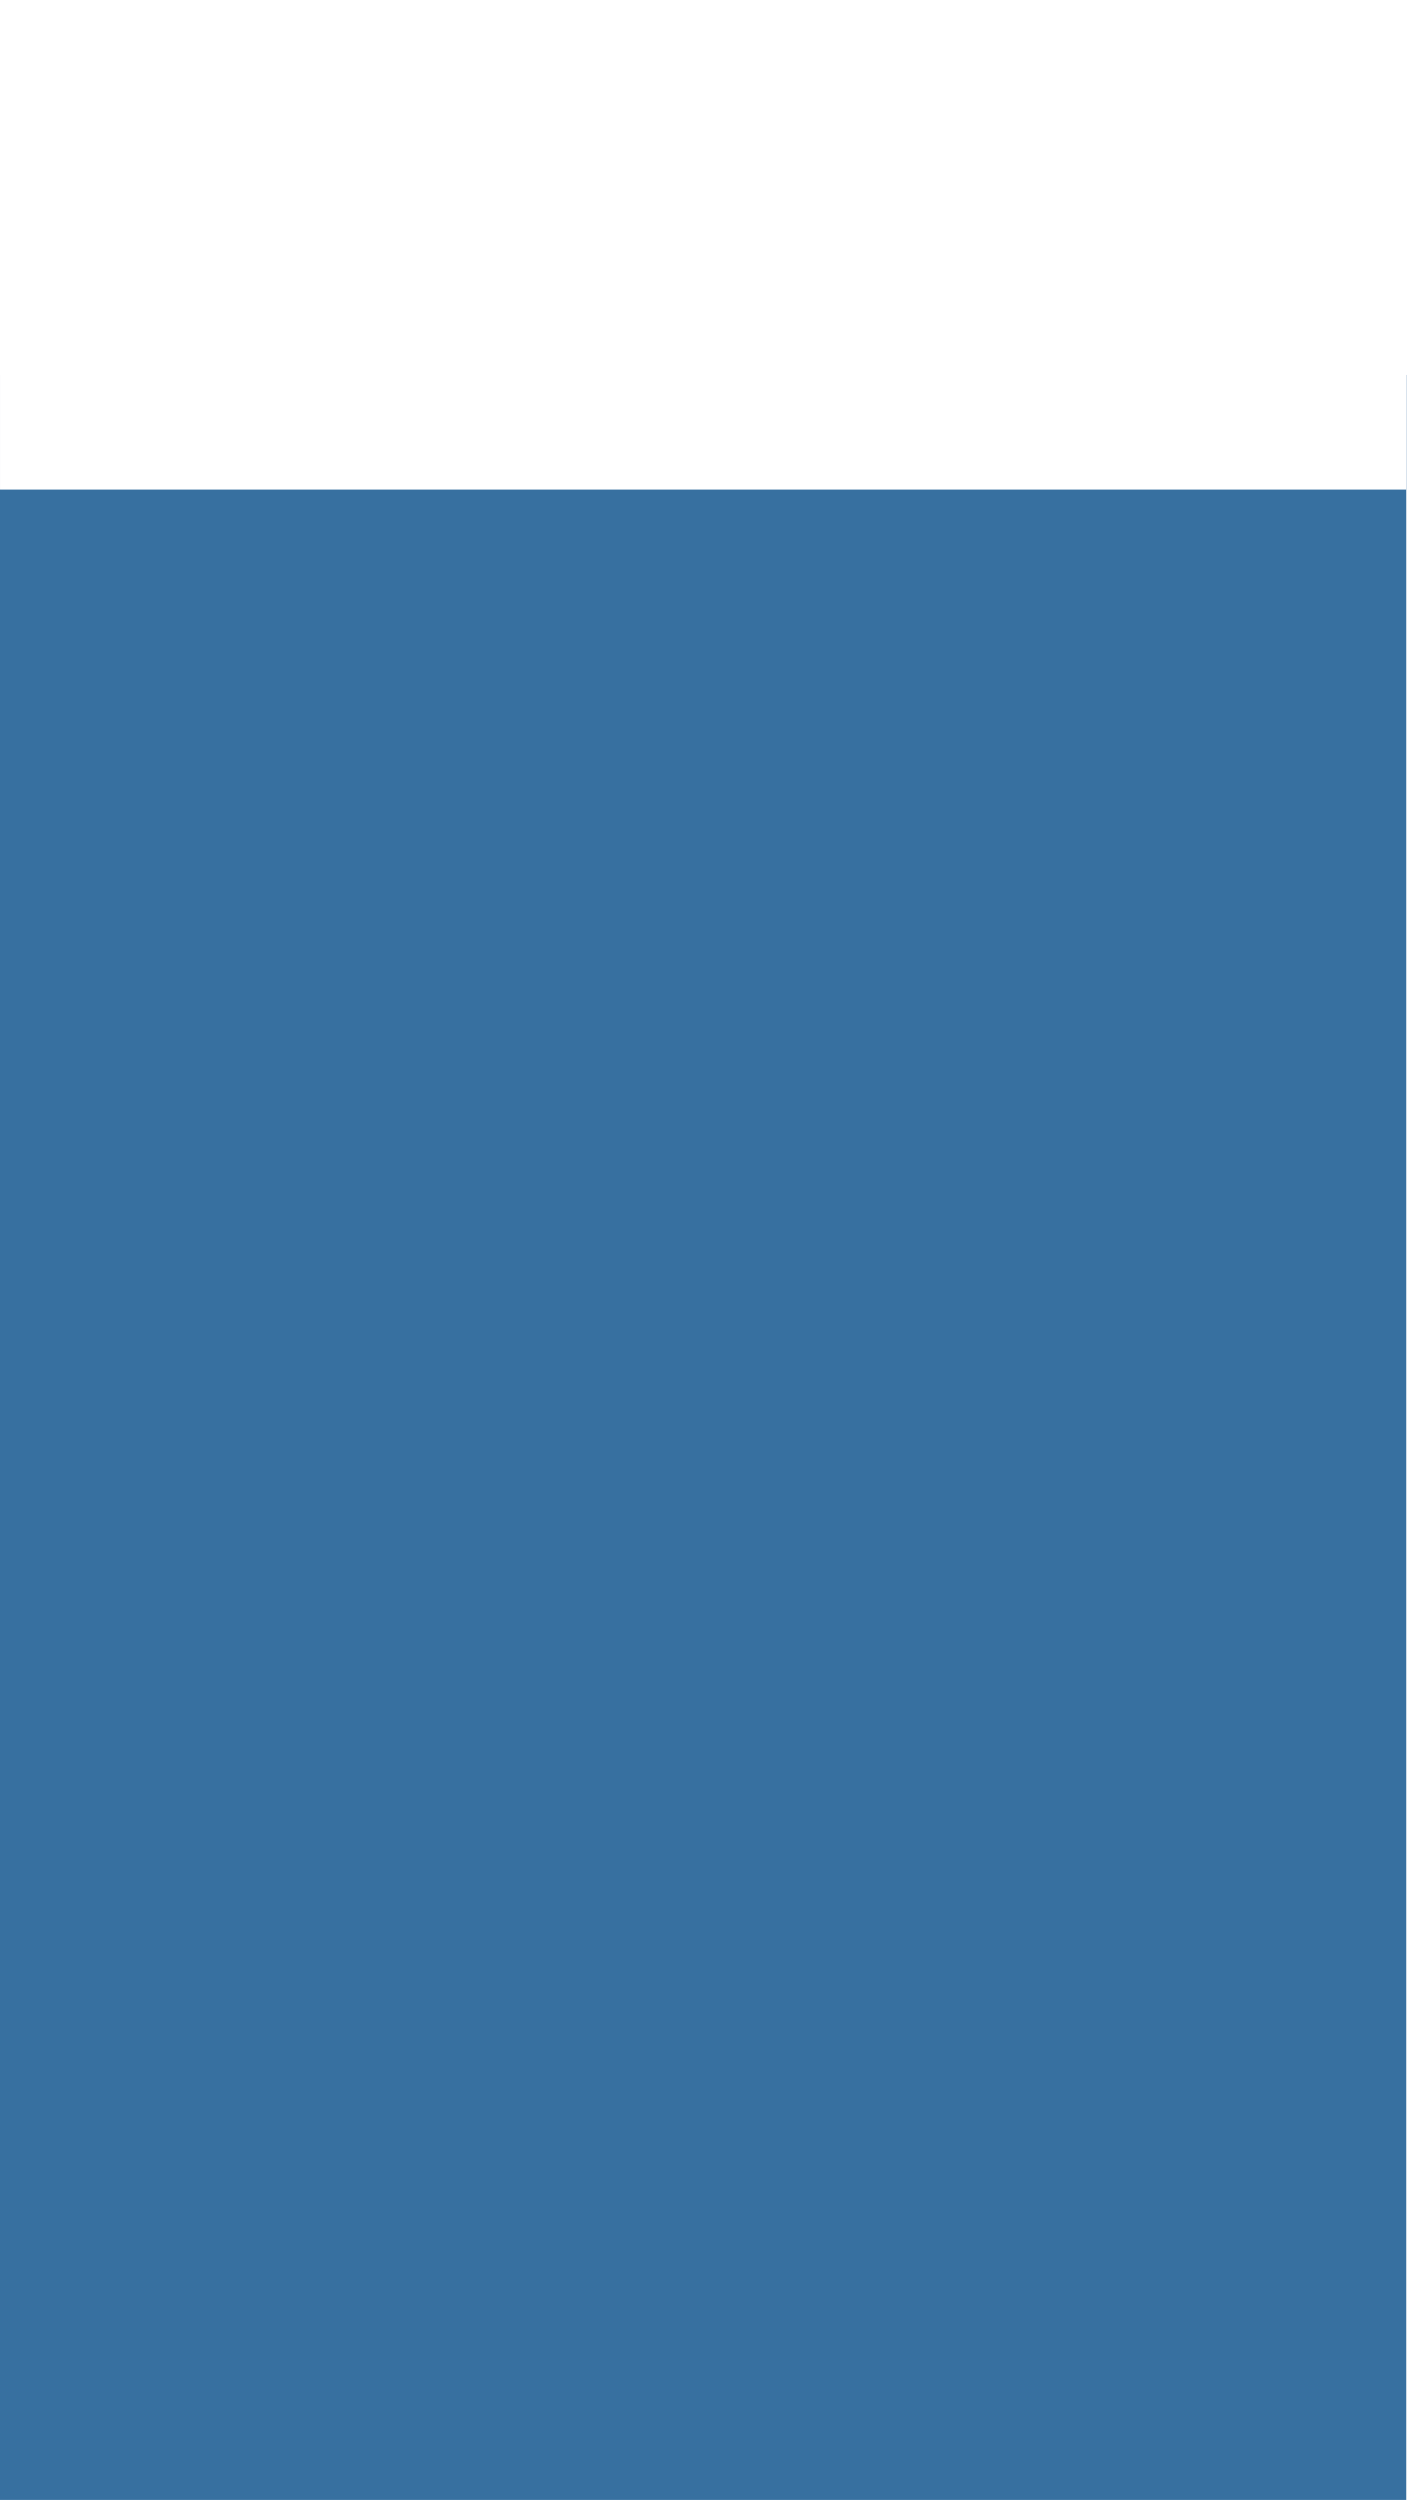
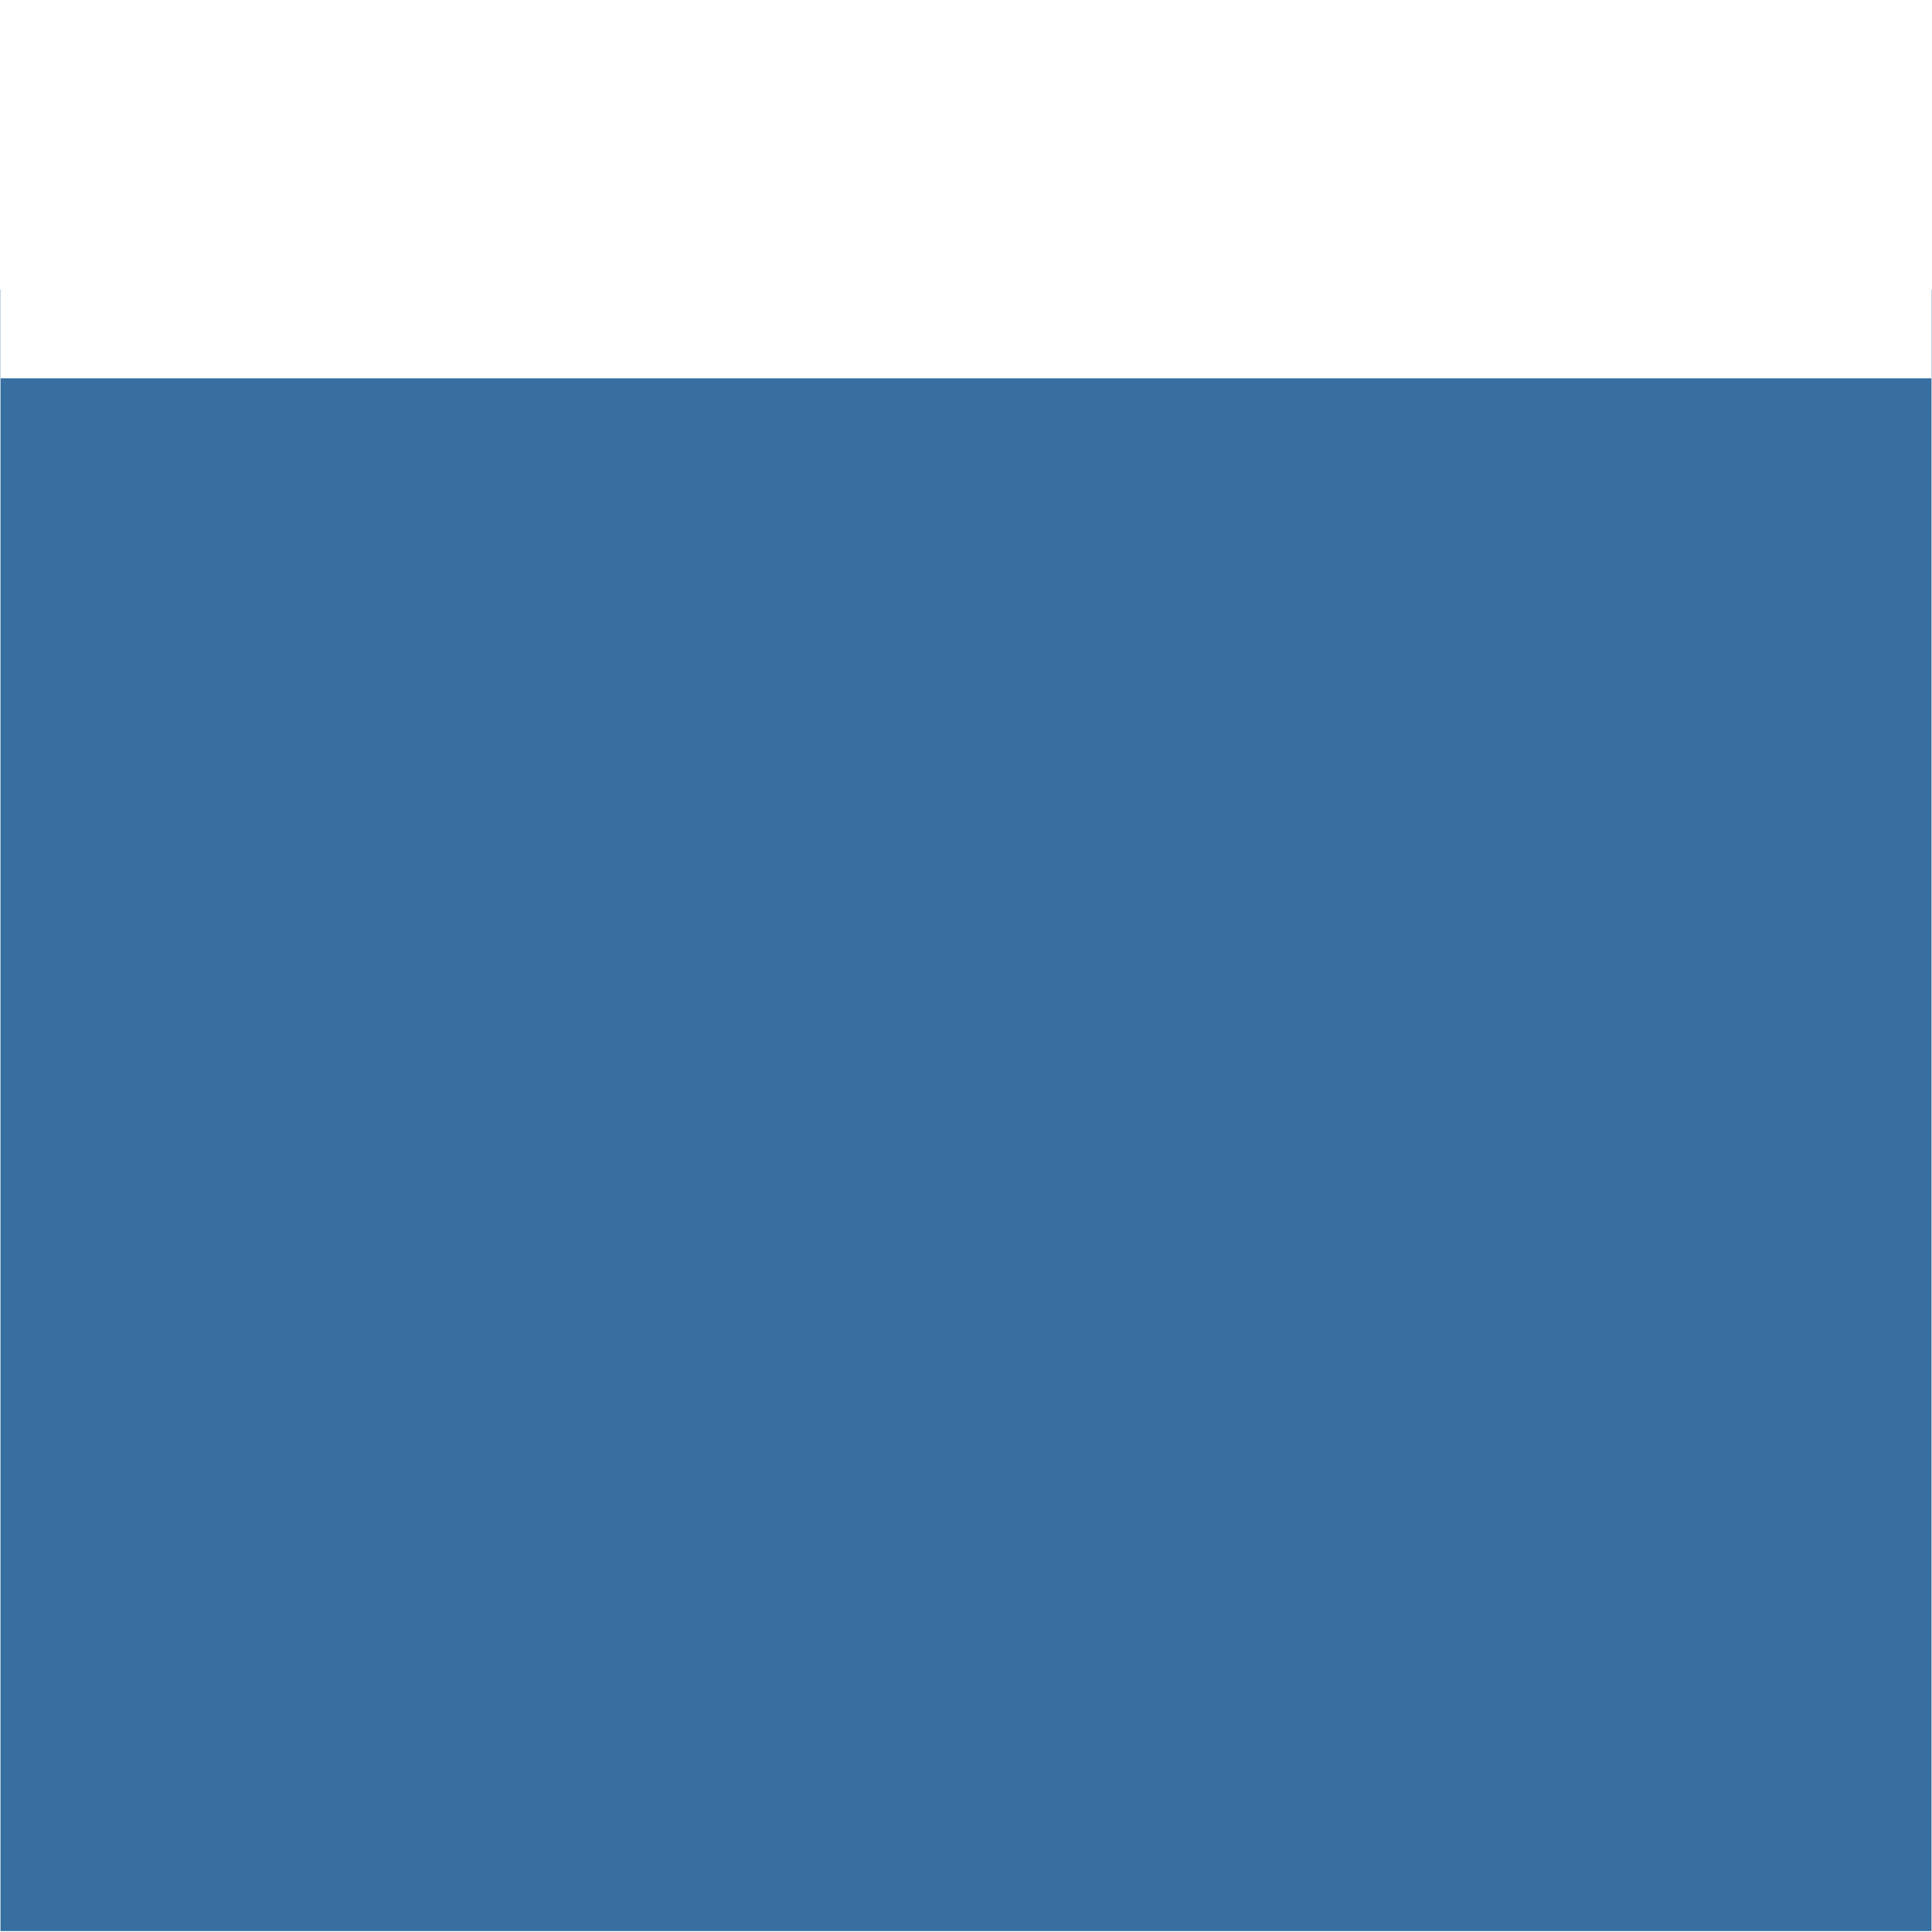
- <svg xmlns="http://www.w3.org/2000/svg" width="1080" zoomAndPan="magnify" viewBox="0 0 810 1440" height="1920" preserveAspectRatio="xMidYMid meet" version="1.0">
+ <svg xmlns="http://www.w3.org/2000/svg" width="3000" zoomAndPan="magnify" viewBox="0 0 2250 2250" height="3000" preserveAspectRatio="xMidYMid meet" version="1.0">
  <defs>
    <clipPath id="id1">
-       <path d="M 0 215.953 L 810 215.953 L 810 1439.953 L 0 1439.953 Z M 0 215.953 " clip-rule="nonzero" />
+       <path d="M 0.5 0 L 2249.5 0 L 2249.5 2249 L 0.5 2249 Z M 0.5 0 " clip-rule="nonzero" />
+     </clipPath>
+     <clipPath id="id2">
+       <path d="M 0.5 337.273 L 2249.5 337.273 L 2249.5 2248.926 L 0.5 2248.926 Z M 0.5 337.273 " clip-rule="nonzero" />
+     </clipPath>
+     <clipPath id="id3">
+       <path d="M 0.5 0 L 2249.5 0 L 2249.5 440.523 L 0.5 440.523 Z M 0.5 0 " clip-rule="nonzero" />
    </clipPath>
  </defs>
-   <rect x="-81" width="972" fill="#ffffff" y="-144" height="1728" fill-opacity="1" />
-   <rect x="-81" width="972" fill="#ffffff" y="-144" height="1728" fill-opacity="1" />
  <g clip-path="url(#id1)">
-     <path fill="#3770a0" d="M 0 215.953 L 810 215.953 L 810 1439.953 L 0 1439.953 L 0 215.953 " fill-opacity="1" fill-rule="nonzero" />
+     <path fill="#ffffff" d="M 0.5 0 L 2249.5 0 L 2249.5 2256.496 L 0.5 2256.496 Z M 0.5 0 " fill-opacity="1" fill-rule="nonzero" />
+     <path fill="#ffffff" d="M 0.5 0 L 2249.5 0 L 2249.5 2249 L 0.5 2249 Z M 0.5 0 " fill-opacity="1" fill-rule="nonzero" />
+     <path fill="#ffffff" d="M 0.5 0 L 2249.5 0 L 2249.5 2249 L 0.5 2249 Z M 0.5 0 " fill-opacity="1" fill-rule="nonzero" />
  </g>
-   <path fill="#ffffff" d="M 0.008 -40.5 L 809.992 -40.5 L 809.992 282 L 0.008 282 L 0.008 -40.5 " fill-opacity="1" fill-rule="nonzero" />
+   <g clip-path="url(#id2)">
+     <path fill="#3770a0" d="M 0.504 337.273 L 2249.496 337.273 L 2249.496 2248.926 L 0.504 2248.926 L 0.504 337.273 " fill-opacity="1" fill-rule="nonzero" />
+   </g>
+   <g clip-path="url(#id3)">
+     <path fill="#ffffff" d="M 0.516 -63.254 L 2249.484 -63.254 L 2249.484 440.523 L 0.516 440.523 L 0.516 -63.254 " fill-opacity="1" fill-rule="nonzero" />
+   </g>
</svg>
